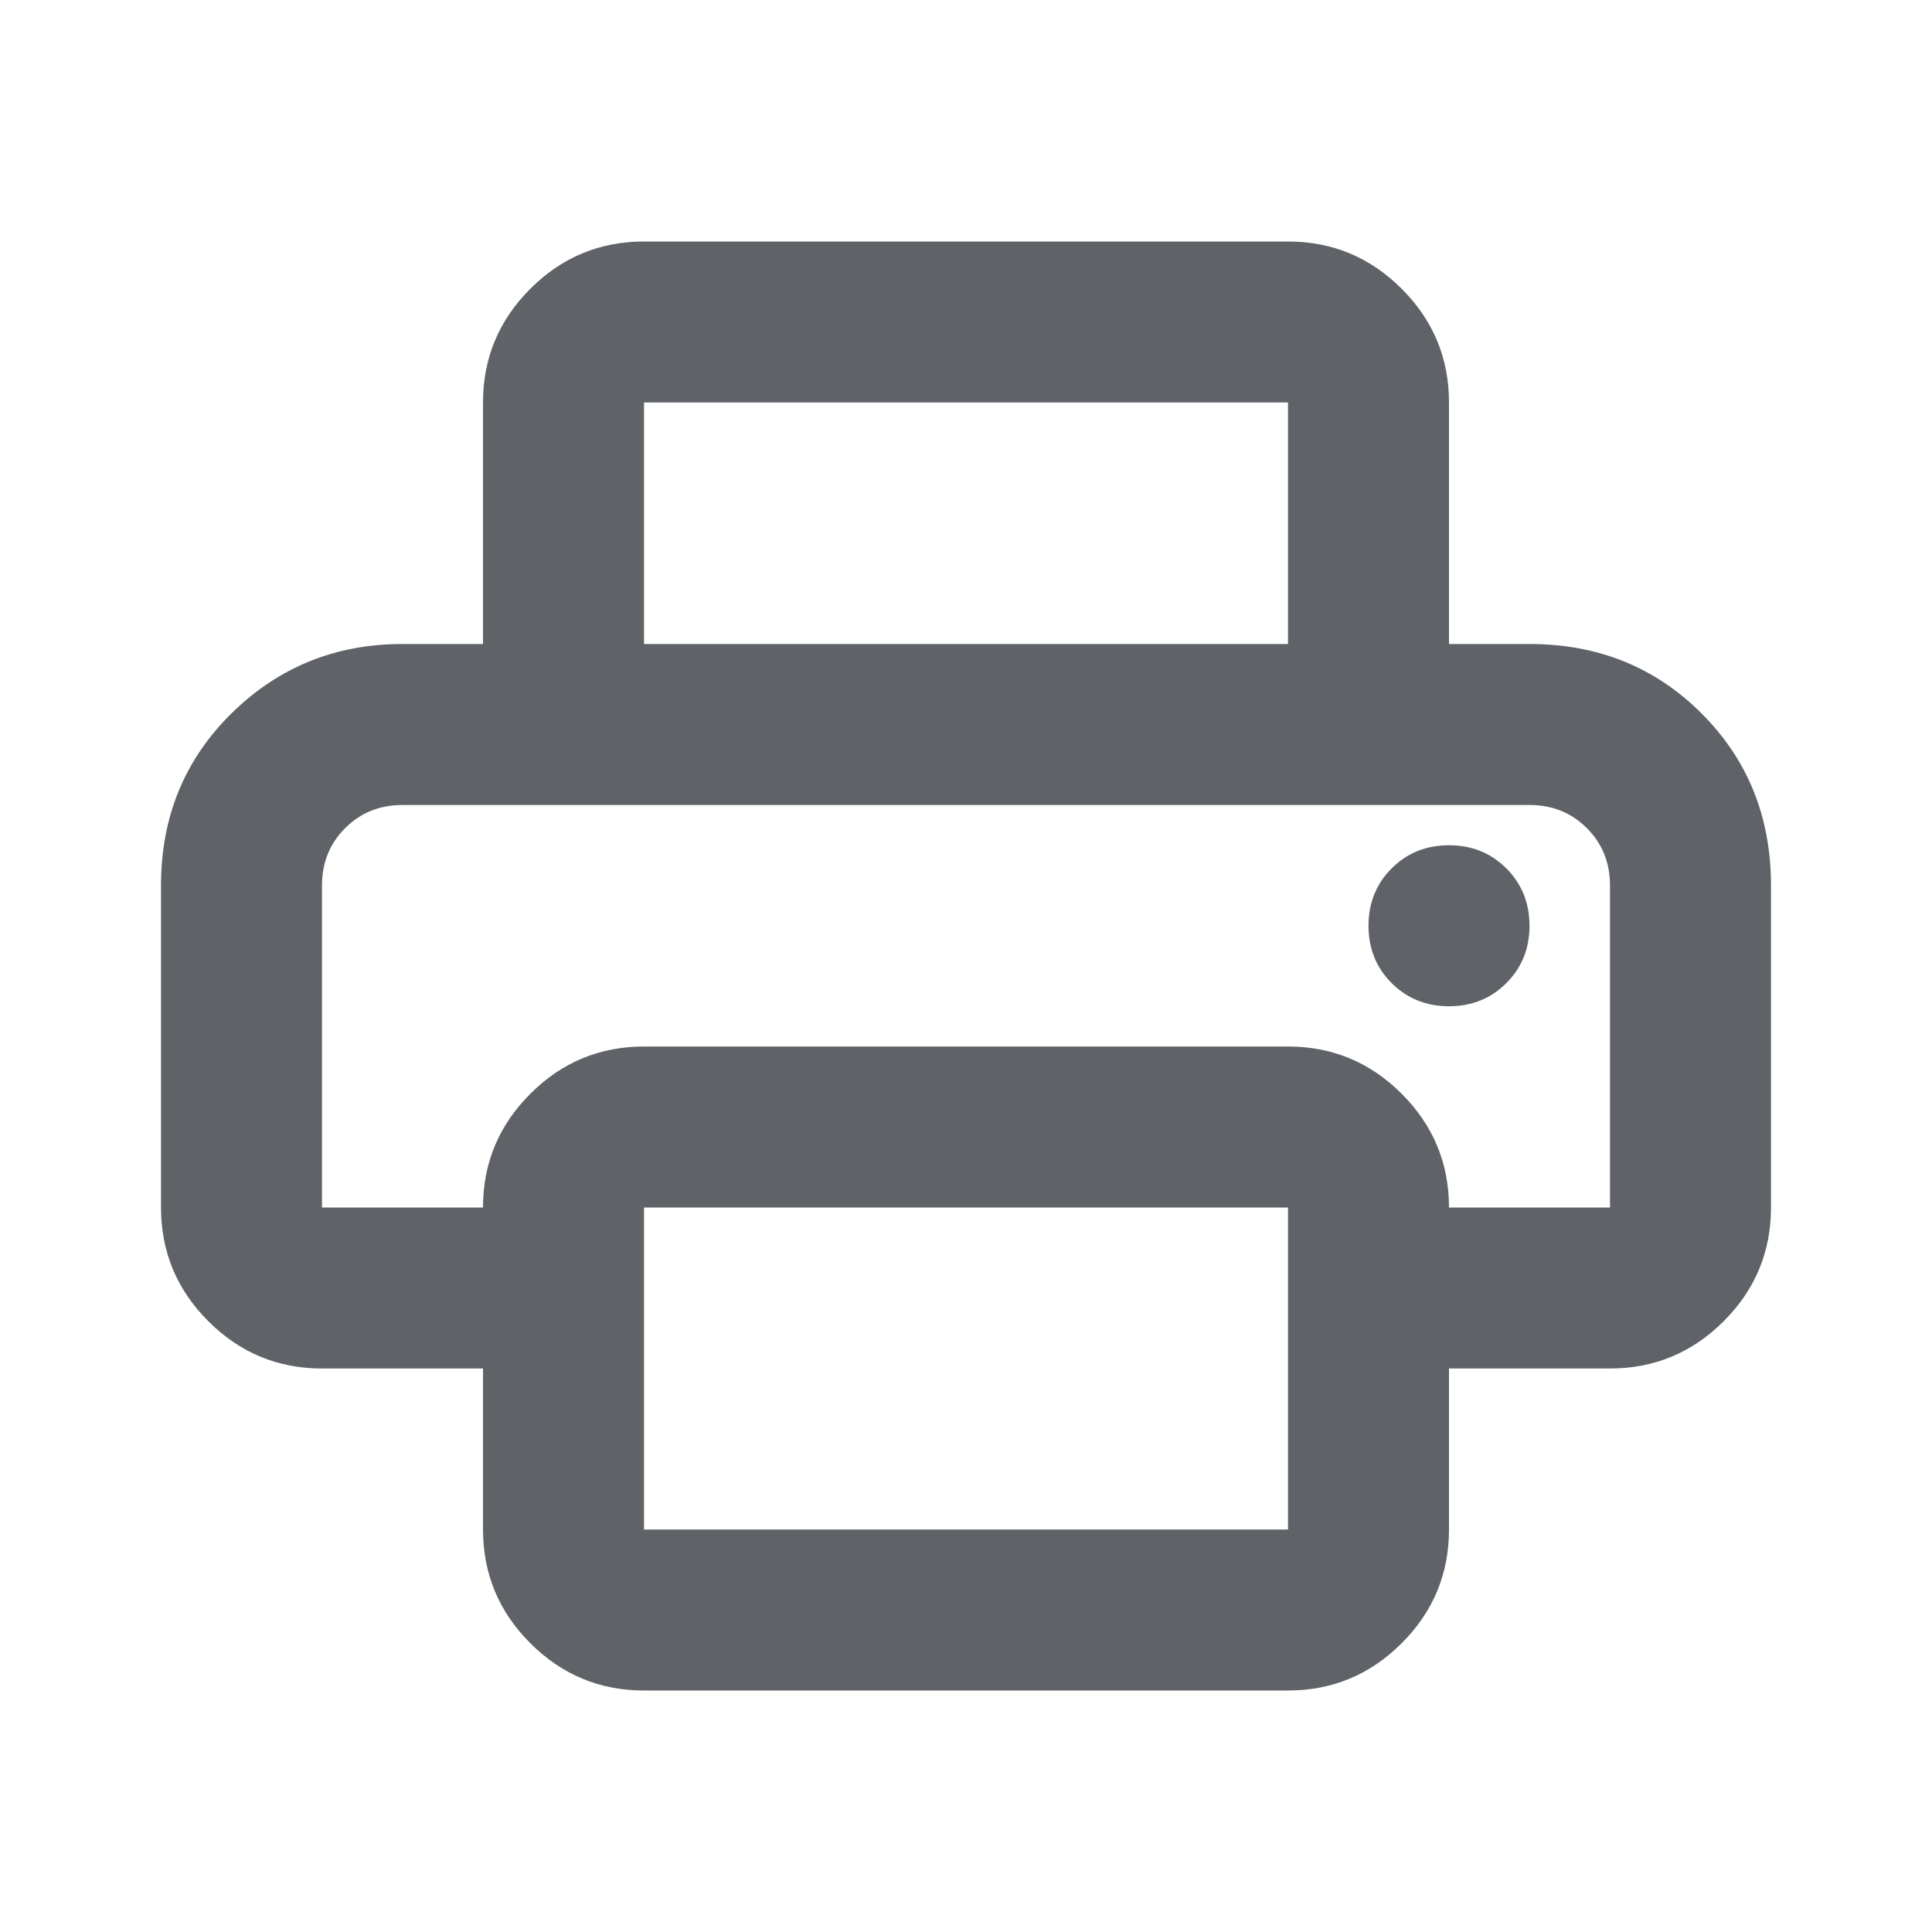
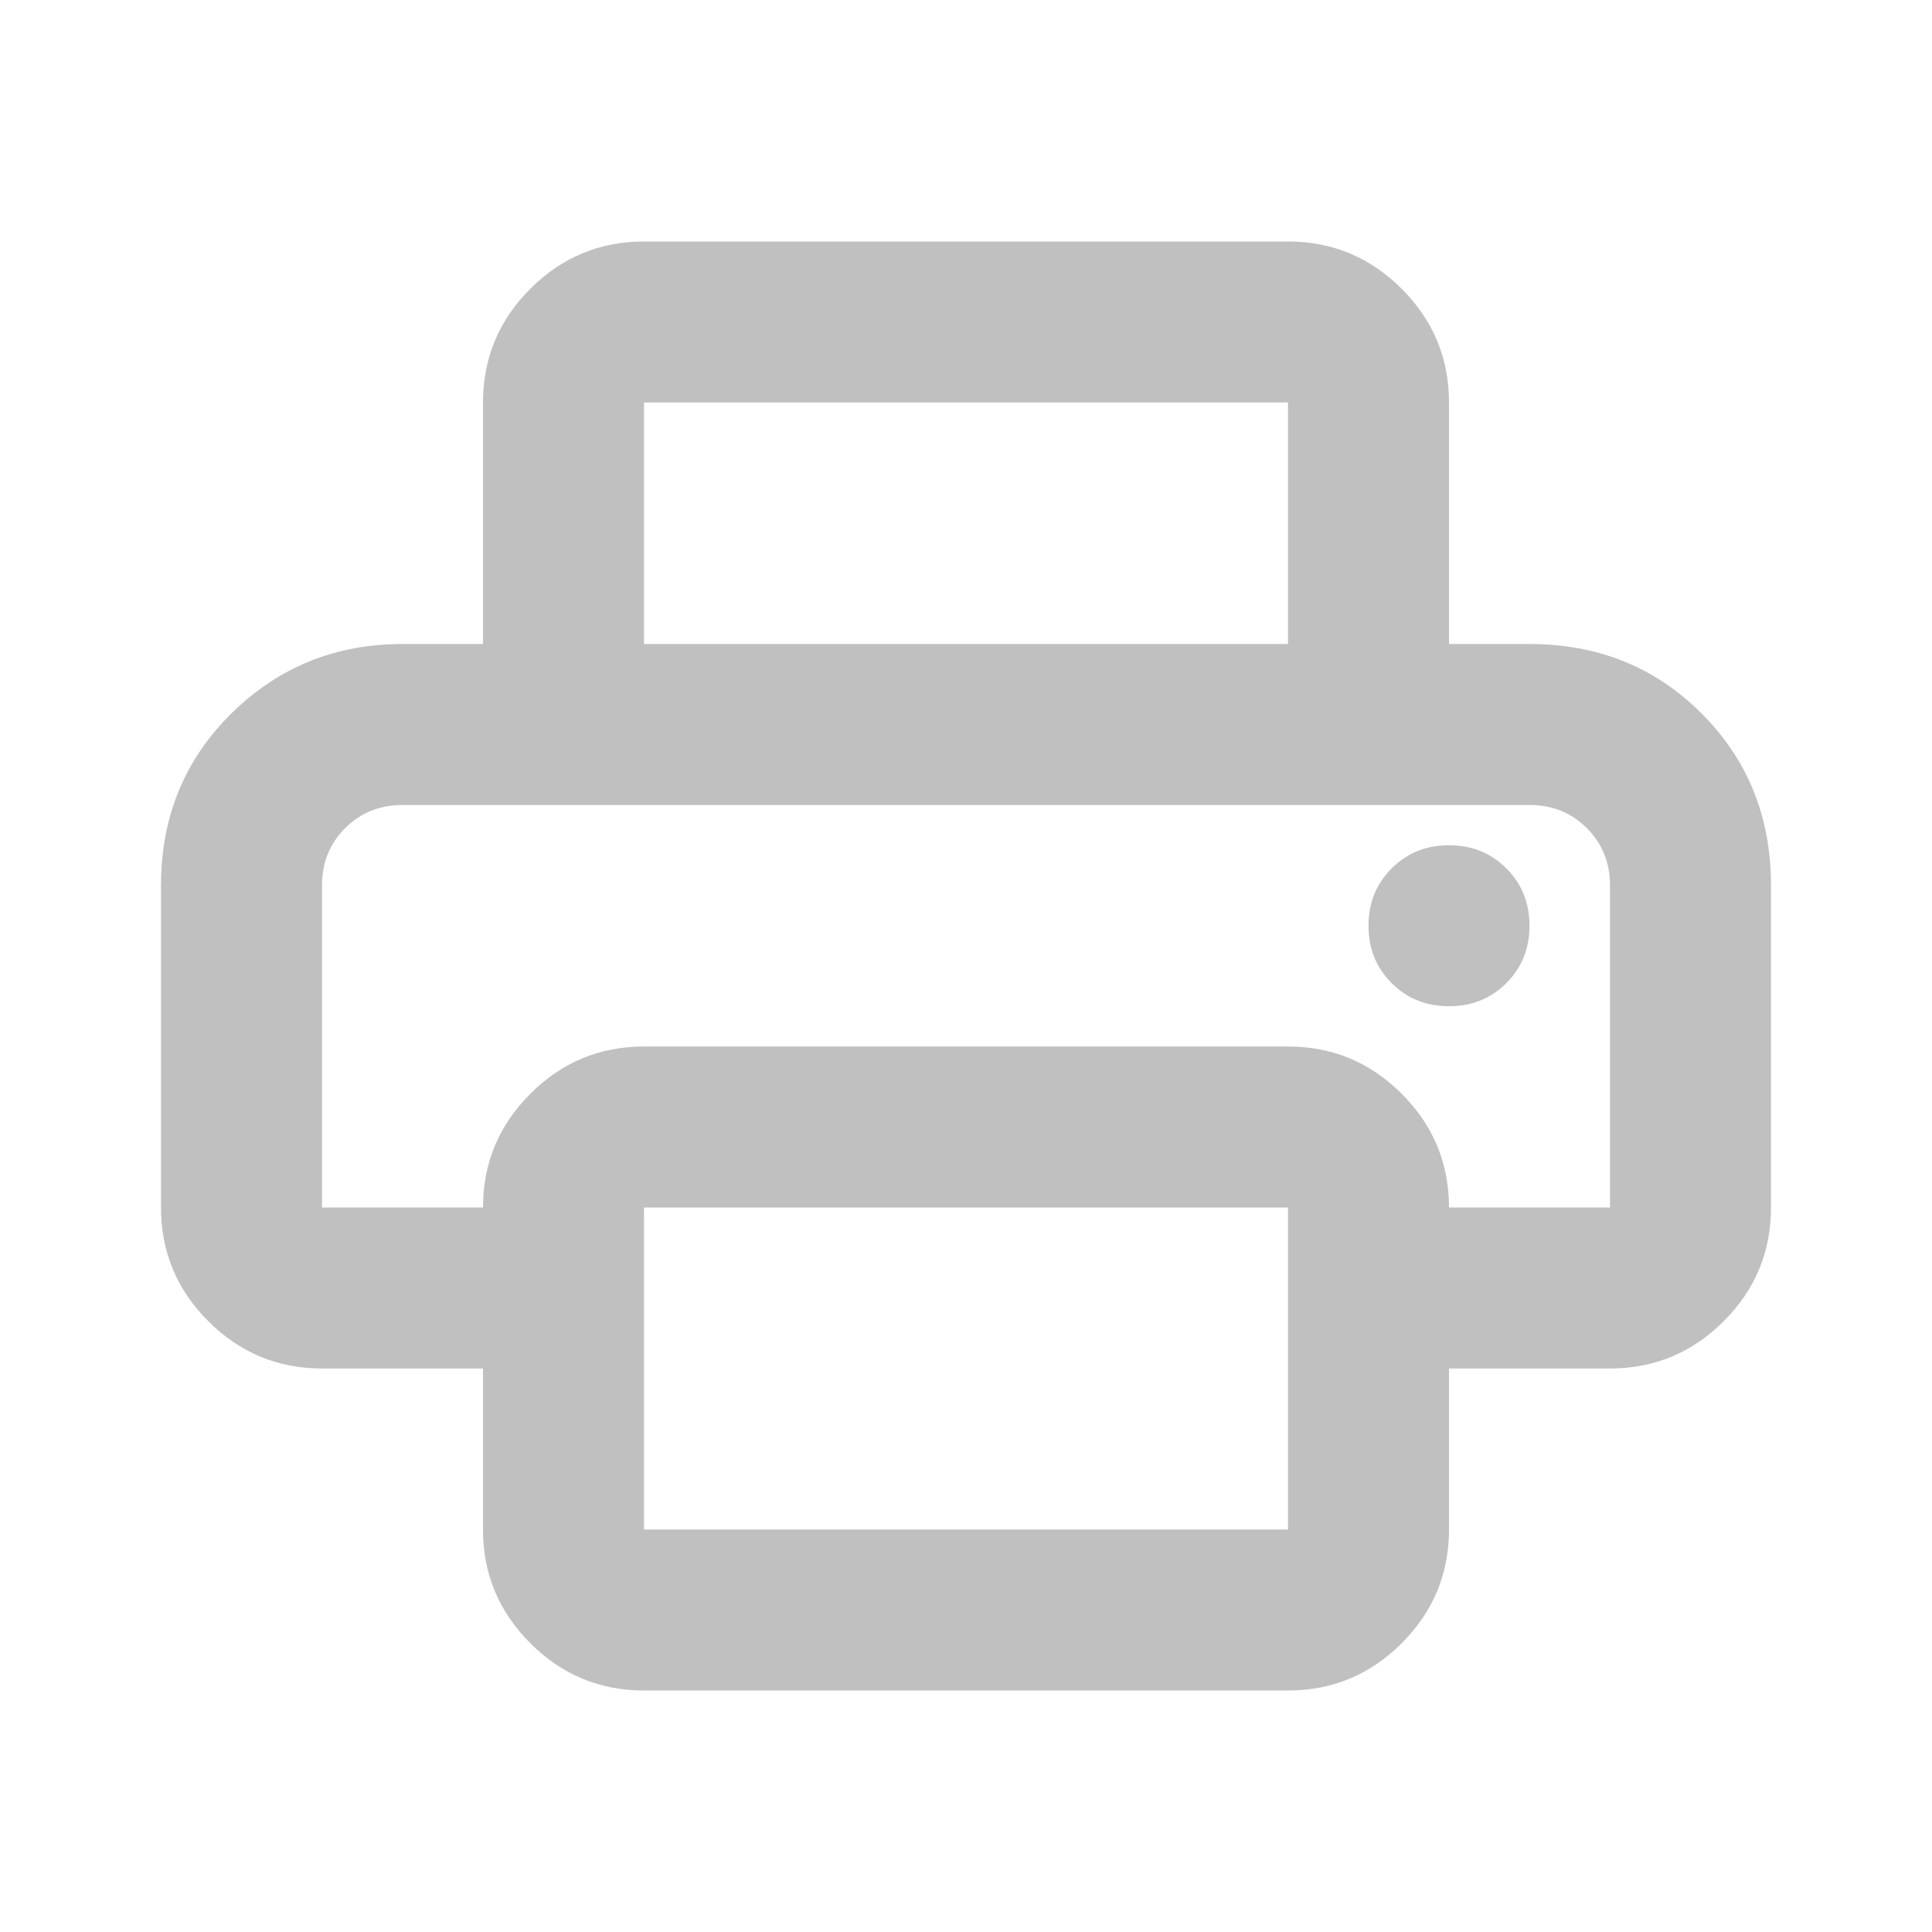
<svg xmlns="http://www.w3.org/2000/svg" height="24" viewBox="0 -960 960 960" width="24">
-   <path fill="#5f6368" d="M320-120q-33 0-56.5-23.5T240-200v-80h-80q-33 0-56.5-23.5T80-360v-160q0-51 35-85.5t85-34.5h560q51 0 85.5 34.5T880-520v160q0 33-23.5 56.5T800-280h-80v80q0 33-23.5 56.5T640-120H320ZM160-360h80q0-33 23.5-56.5T320-440h320q33 0 56.5 23.5T720-360h80v-160q0-17-11.5-28.5T760-560H200q-17 0-28.5 11.5T160-520v160Zm480-280v-120H320v120h-80v-120q0-33 23.5-56.5T320-840h320q33 0 56.5 23.5T720-760v120h-80Zm80 180q17 0 28.5-11.5T760-500q0-17-11.5-28.5T720-540q-17 0-28.5 11.5T680-500q0 17 11.5 28.5T720-460Zm-80 260v-160H320v160h320ZM160-560h640-640Z" />
+   <path fill="#c0c0c0" d="M320-120q-33 0-56.5-23.5T240-200v-80h-80q-33 0-56.5-23.5T80-360v-160q0-51 35-85.5t85-34.5h560q51 0 85.5 34.5T880-520v160q0 33-23.5 56.5T800-280h-80v80q0 33-23.5 56.5T640-120H320ZM160-360h80q0-33 23.5-56.5T320-440h320q33 0 56.5 23.5T720-360h80v-160q0-17-11.5-28.5T760-560H200q-17 0-28.5 11.5T160-520v160Zm480-280v-120H320v120h-80v-120q0-33 23.5-56.5T320-840h320q33 0 56.5 23.5T720-760v120h-80Zm80 180q17 0 28.5-11.5T760-500q0-17-11.5-28.5T720-540q-17 0-28.5 11.5T680-500q0 17 11.5 28.5T720-460Zm-80 260v-160H320v160h320ZM160-560h640-640Z" />
</svg>
